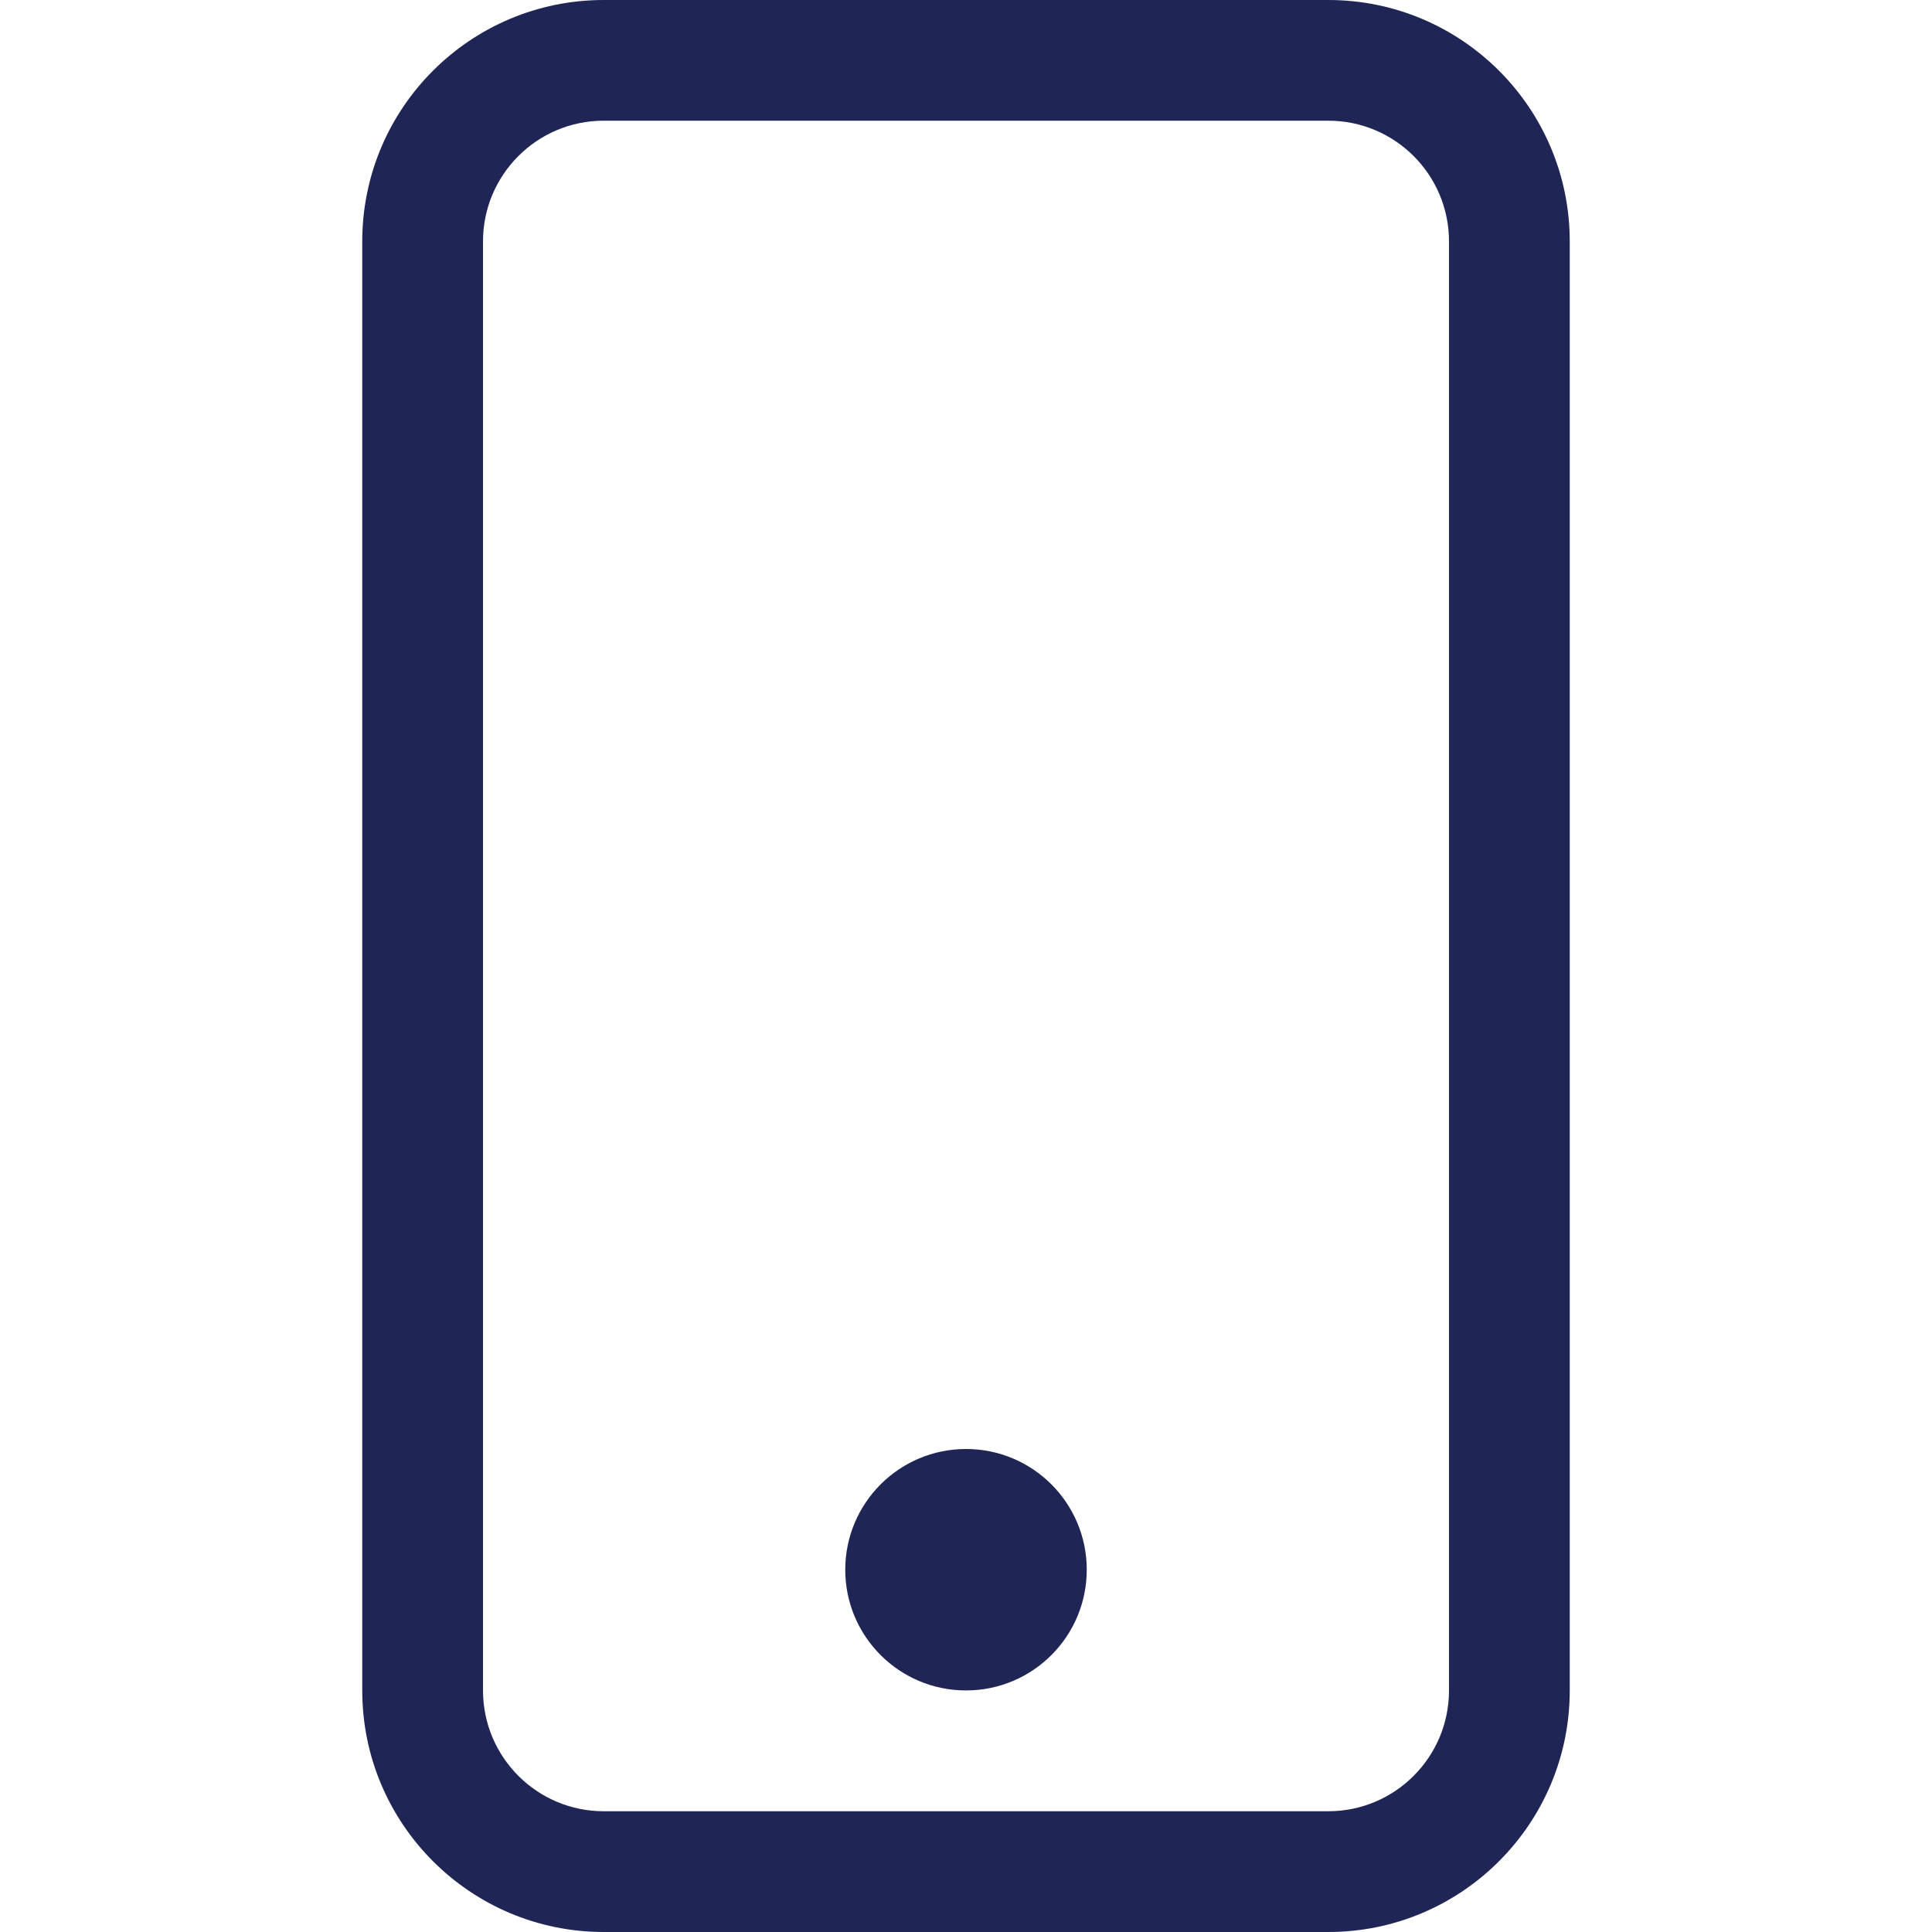
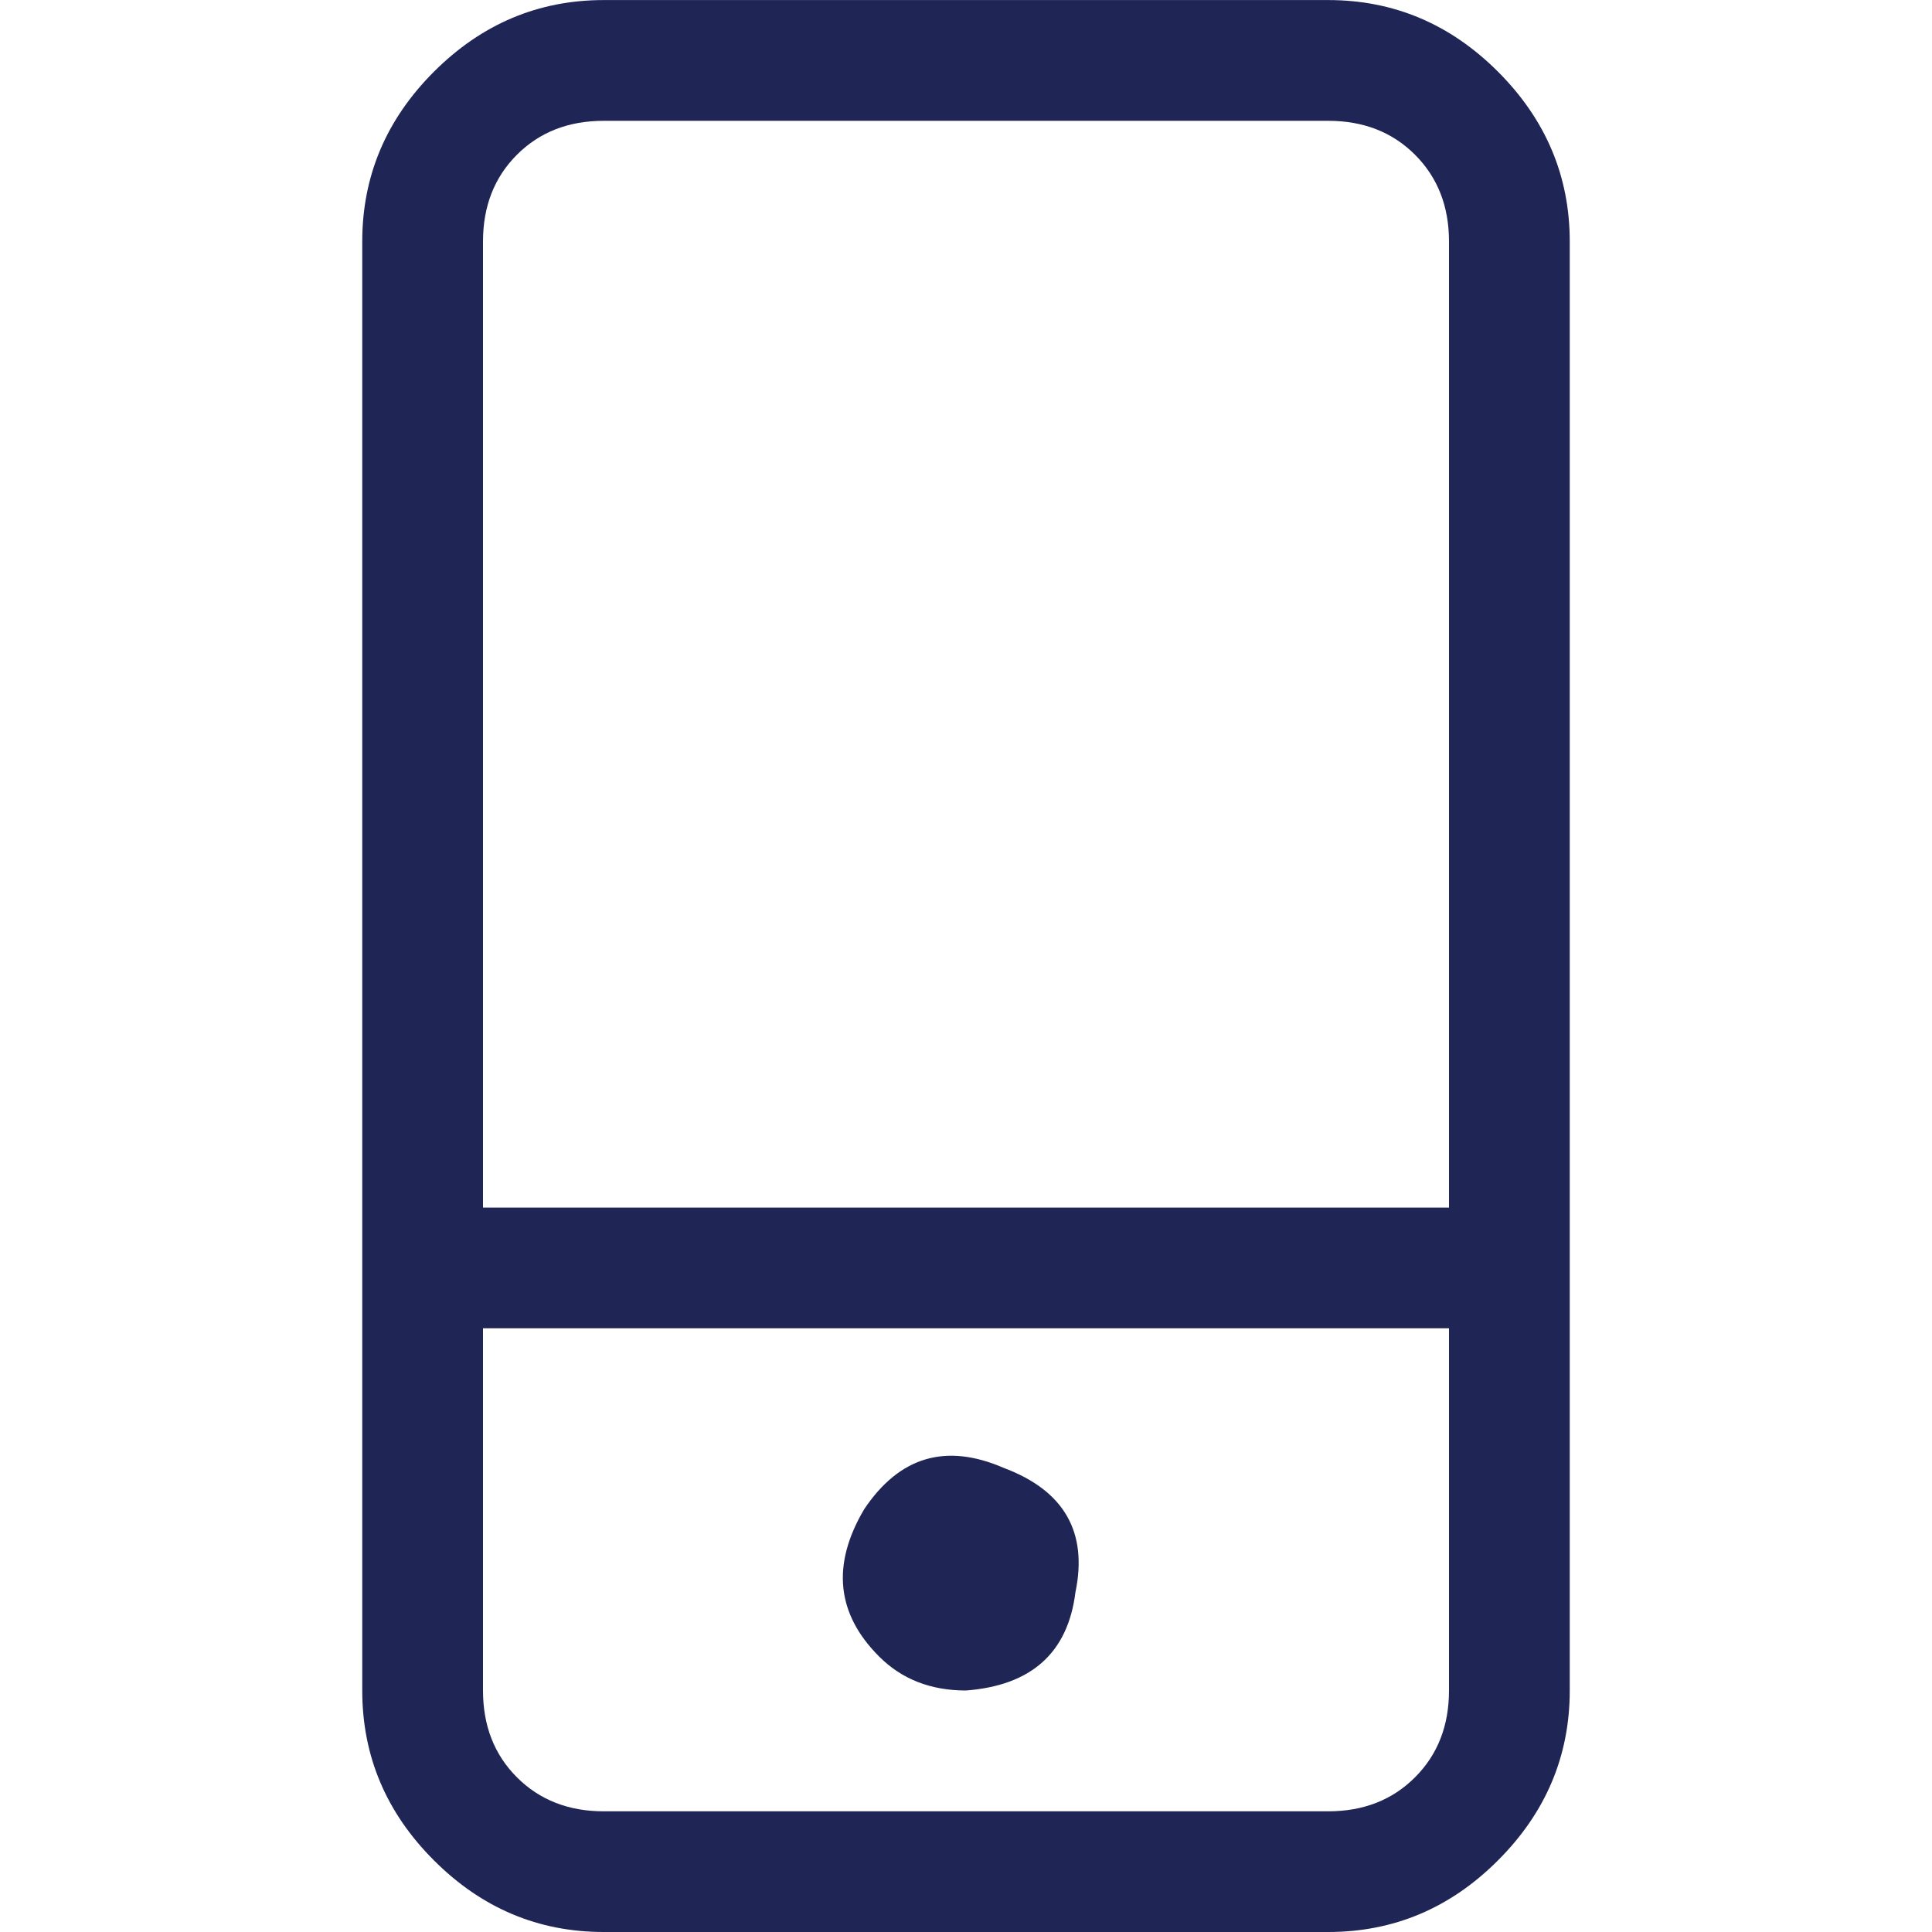
<svg xmlns="http://www.w3.org/2000/svg" width="32px" height="32px" viewBox="0 0 32 32" version="1.1">
  <defs />
  <g id="Symbols" stroke="none" stroke-width="1" fill="none" fill-rule="evenodd">
    <g id="Icon/product/Platform/Mobility" fill="#1F2555">
-       <path d="M16,24 C14.896,24 14,24.895 14,26 C14,27.104 14.896,27.999 16,27.999 C17.105,27.999 18,27.104 18,26 C18,24.895 17.105,24 16,24 L16,24 Z M24,27.999 C24,29.104 23.105,30 22,30 L10,30 C8.896,30 8,29.104 8,27.999 L8,3.999 C8,2.894 8.896,1.999 10,1.999 L22,1.999 C23.105,1.999 24,2.894 24,3.999 L24,27.999 Z M22,0 L10,0 C7.791,0 6,1.79 6,3.999 L6,27.999 C6,30.208 7.791,32 10,32 L22,32 C24.209,32 26,30.208 26,27.999 L26,3.999 C26,1.79 24.209,0 22,0 L22,0 Z" id="Page-1" />
+       <path d="M14.562,27.438 C13.853,26.73 13.771,25.917 14.312,25 C14.896,24.125 15.666,23.897 16.625,24.313 C17.625,24.688 18.021,25.375 17.812,26.376 C17.687,27.376 17.083,27.917 15.999,28 C15.416,28 14.937,27.813 14.562,27.438 L14.562,27.438 Z M24,22.001 L8,22.001 L8,28 C8,28.584 8.187,29.063 8.562,29.438 C8.937,29.813 9.416,30.001 10,30.001 L21.999,30.001 C22.583,30.001 23.062,29.813 23.437,29.438 C23.812,29.063 24,28.584 24,28 L24,22.001 Z M24,4.001 C24,3.417 23.812,2.938 23.437,2.563 C23.062,2.188 22.583,2.001 21.999,2.001 L10,2.001 C9.416,2.001 8.937,2.188 8.562,2.563 C8.187,2.938 8,3.417 8,4.001 L8,20.001 L24,20.001 L24,6.001 L24,4.001 Z M26,4.001 L26,28 C26,29.084 25.603,30.022 24.812,30.813 C24.021,31.605 23.083,32 21.999,32 L10,32 C8.916,32 7.978,31.605 7.187,30.813 C6.395,30.022 6,29.084 6,28 L6,4.001 C6,2.917 6.395,1.98 7.187,1.188 C7.978,0.397 8.916,0.001 10,0.001 L21.999,0.001 C23.083,0.001 24.021,0.397 24.812,1.188 C25.603,1.98 26,2.917 26,4.001 L26,4.001 Z" id="Page-1" />
    </g>
  </g>
</svg>
